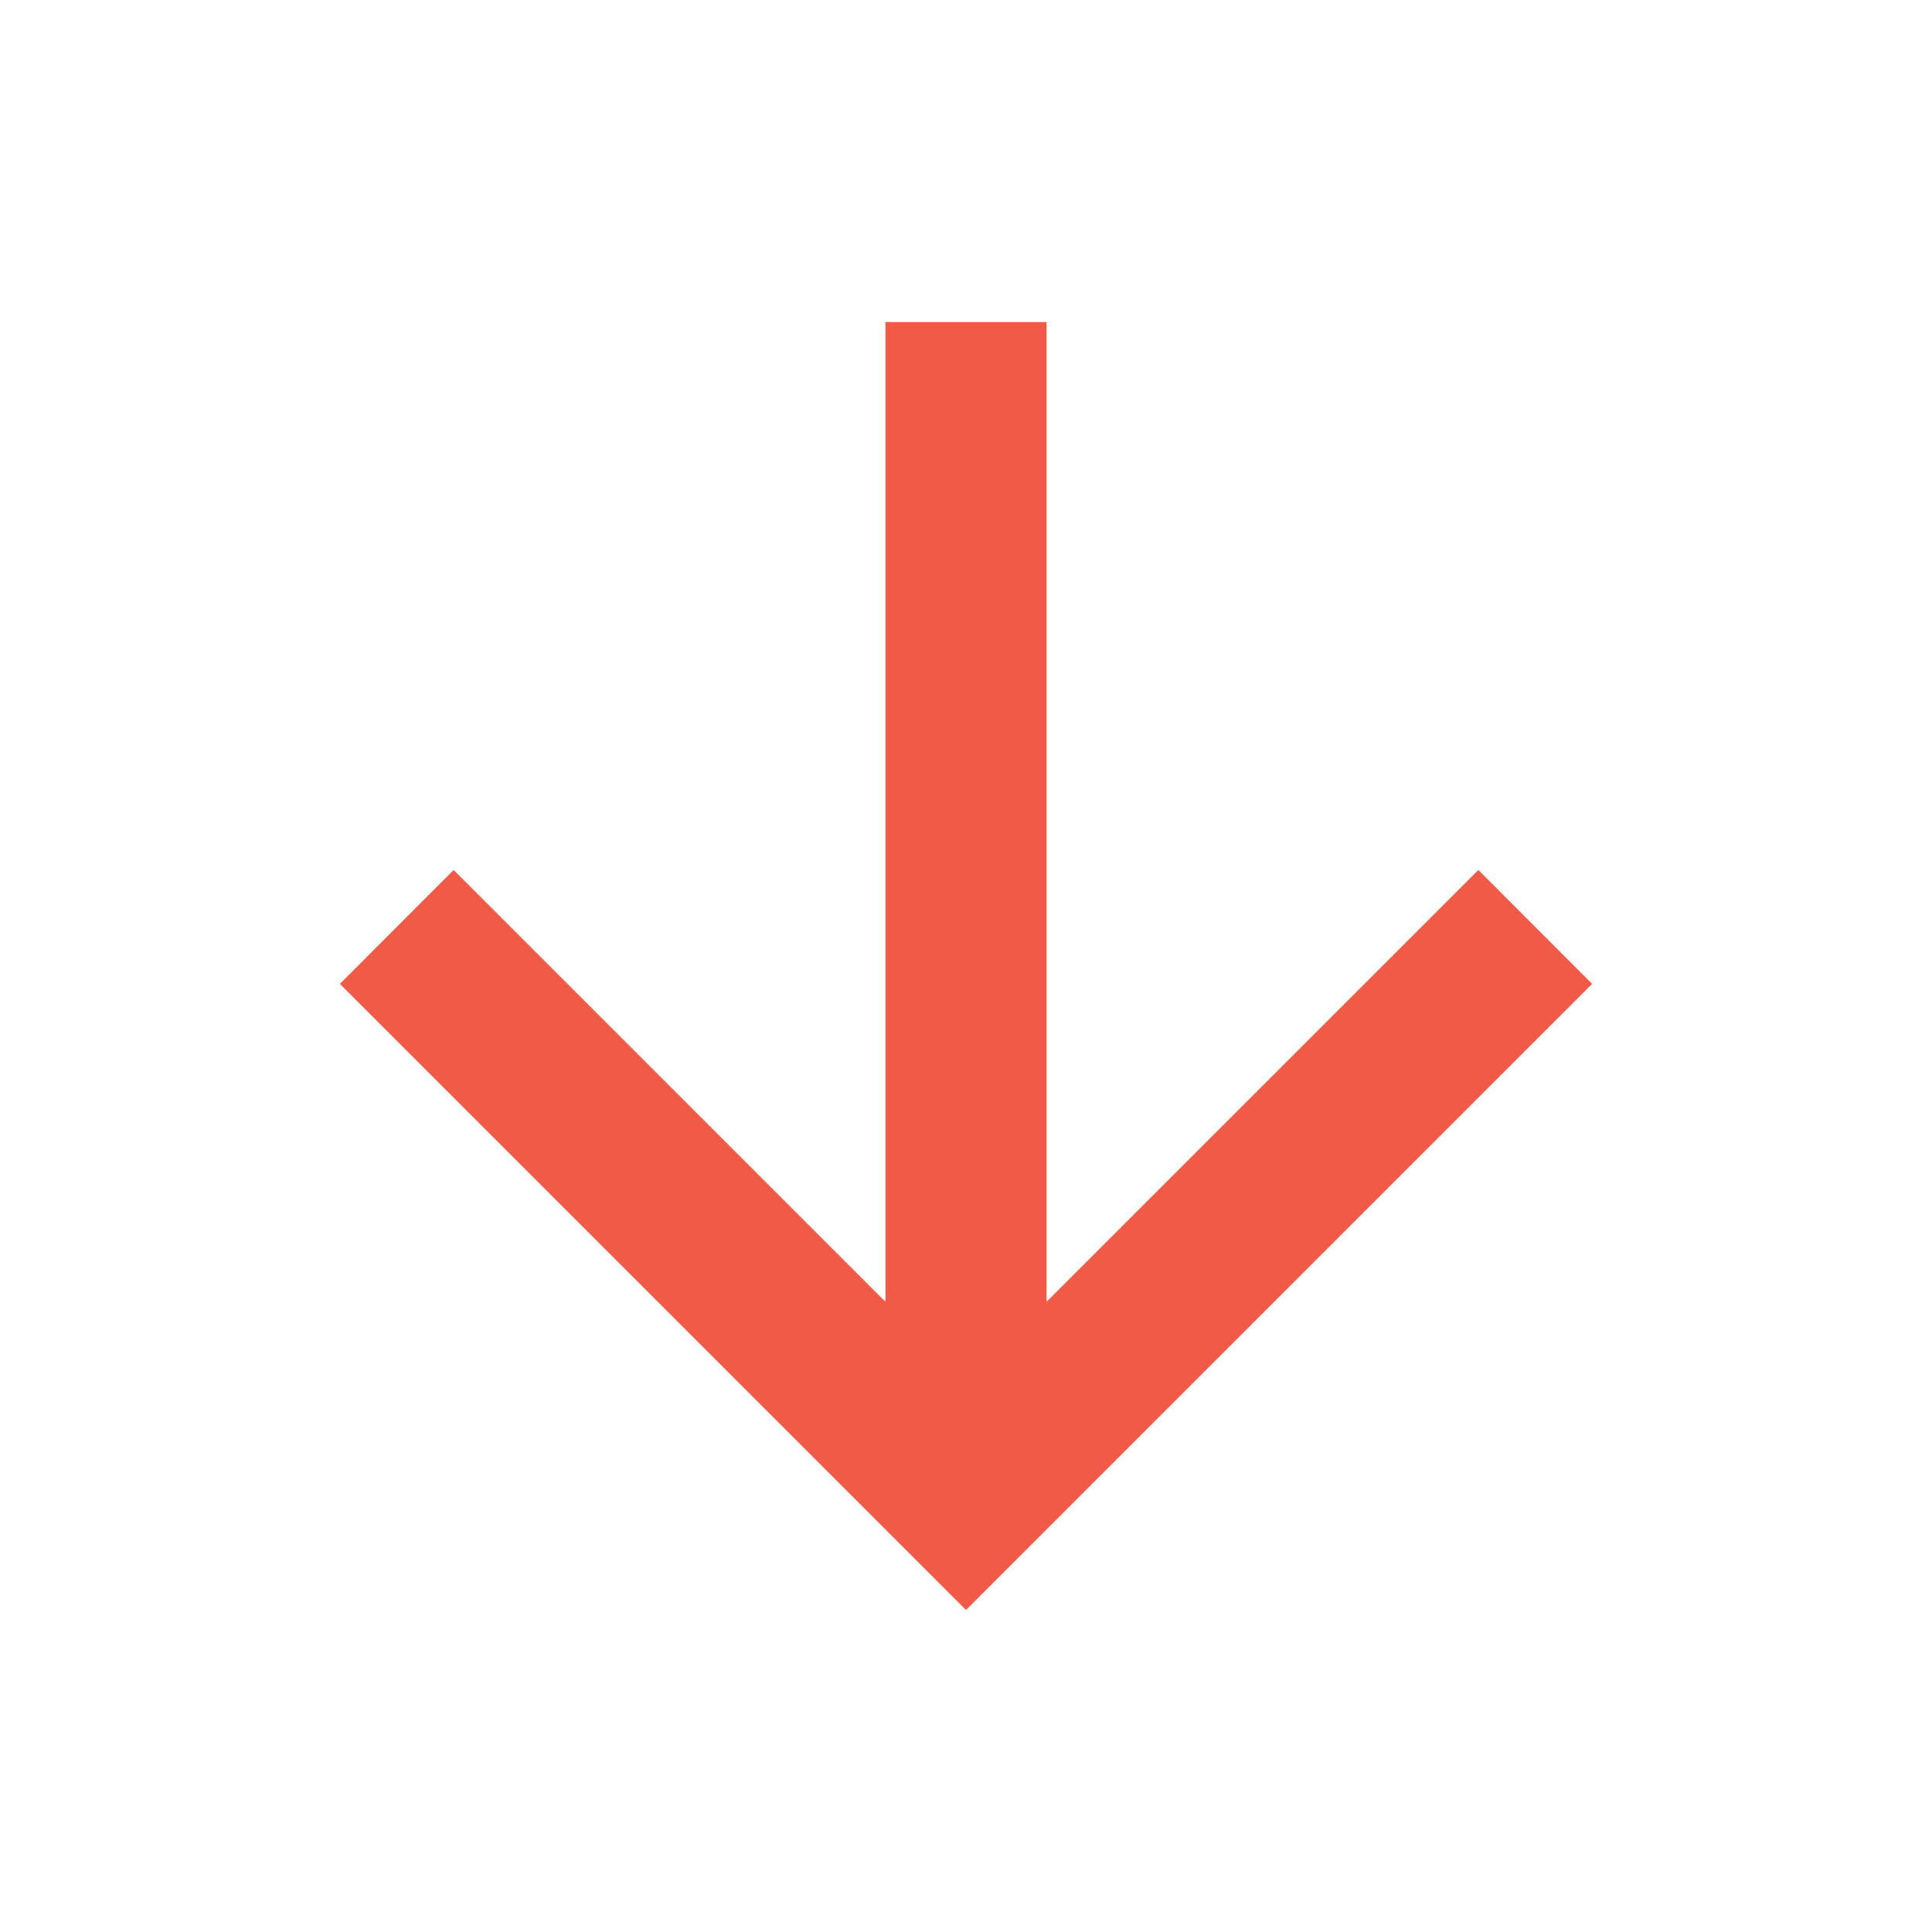
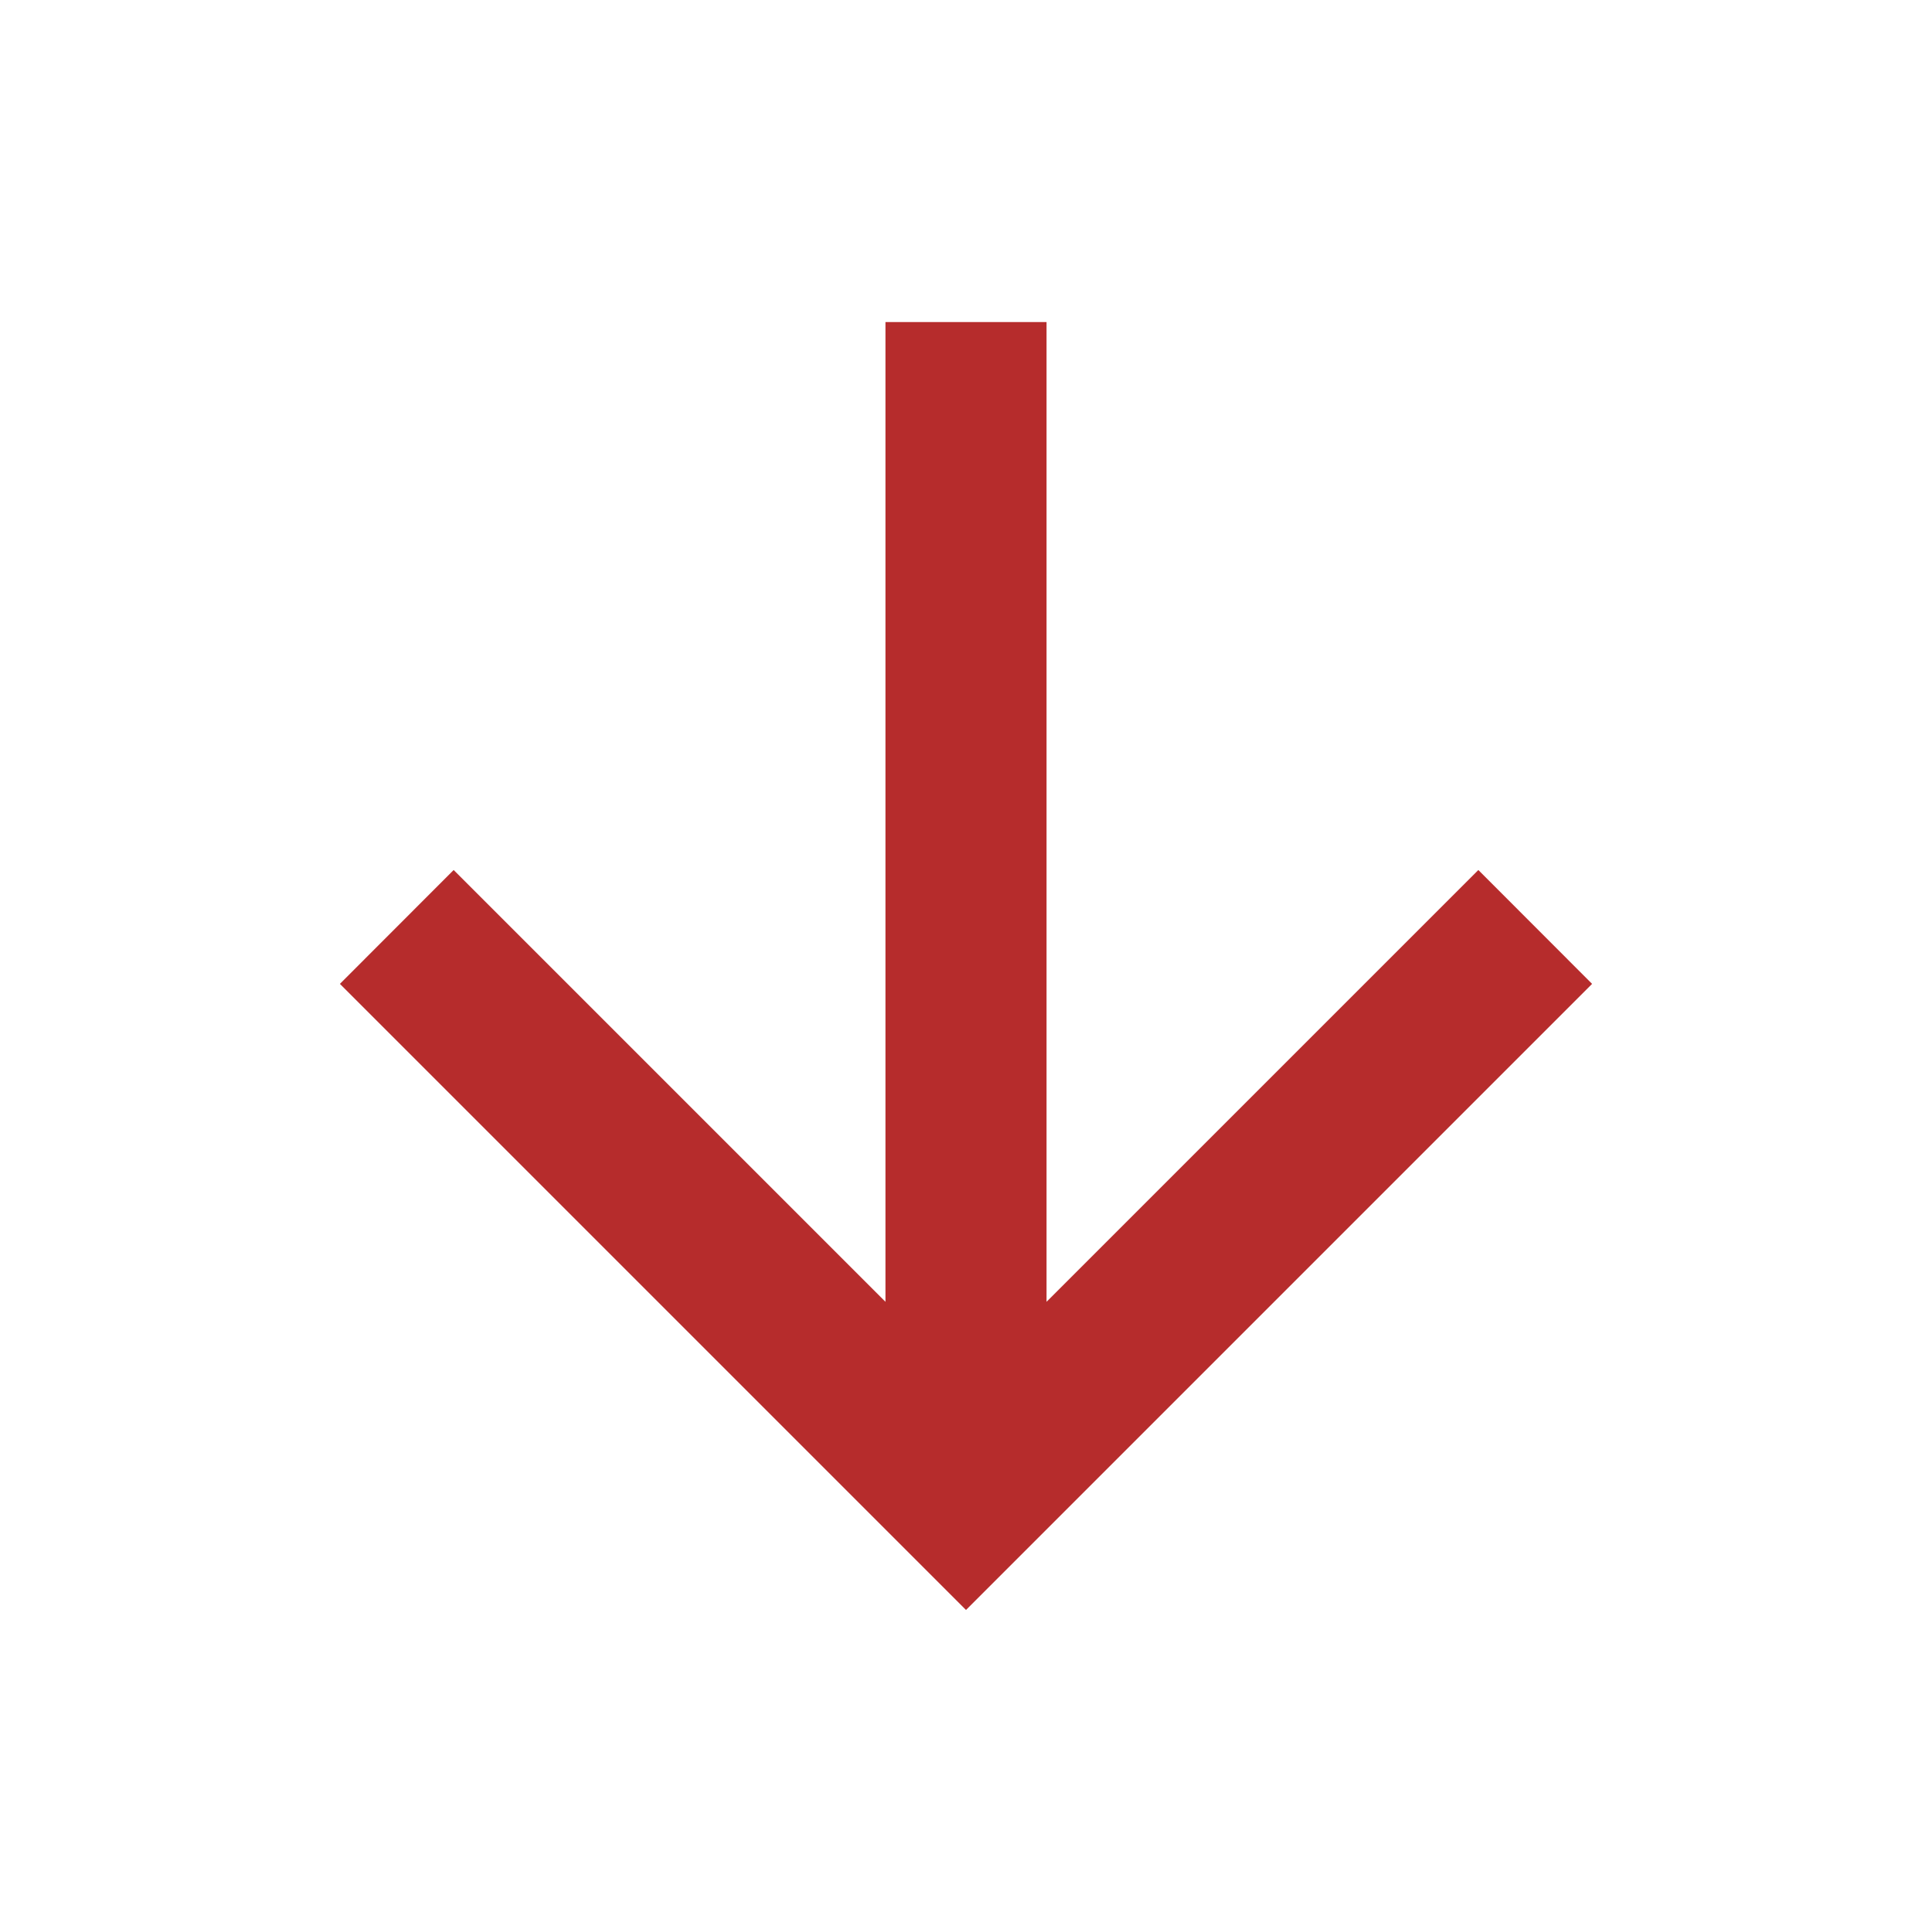
<svg xmlns="http://www.w3.org/2000/svg" width="16" height="16" fill="none">
-   <path d="M8.667 10.781l3.576-3.576.942.943L8 13.333 2.815 8.148l.942-.943 3.576 3.576V2.667h1.334v8.114z" fill="#F05A46" />
+   <path d="M8.667 10.781l3.576-3.576.942.943L8 13.333 2.815 8.148l.942-.943 3.576 3.576V2.667h1.334v8.114z" fill="#B62C2C" />
</svg>
